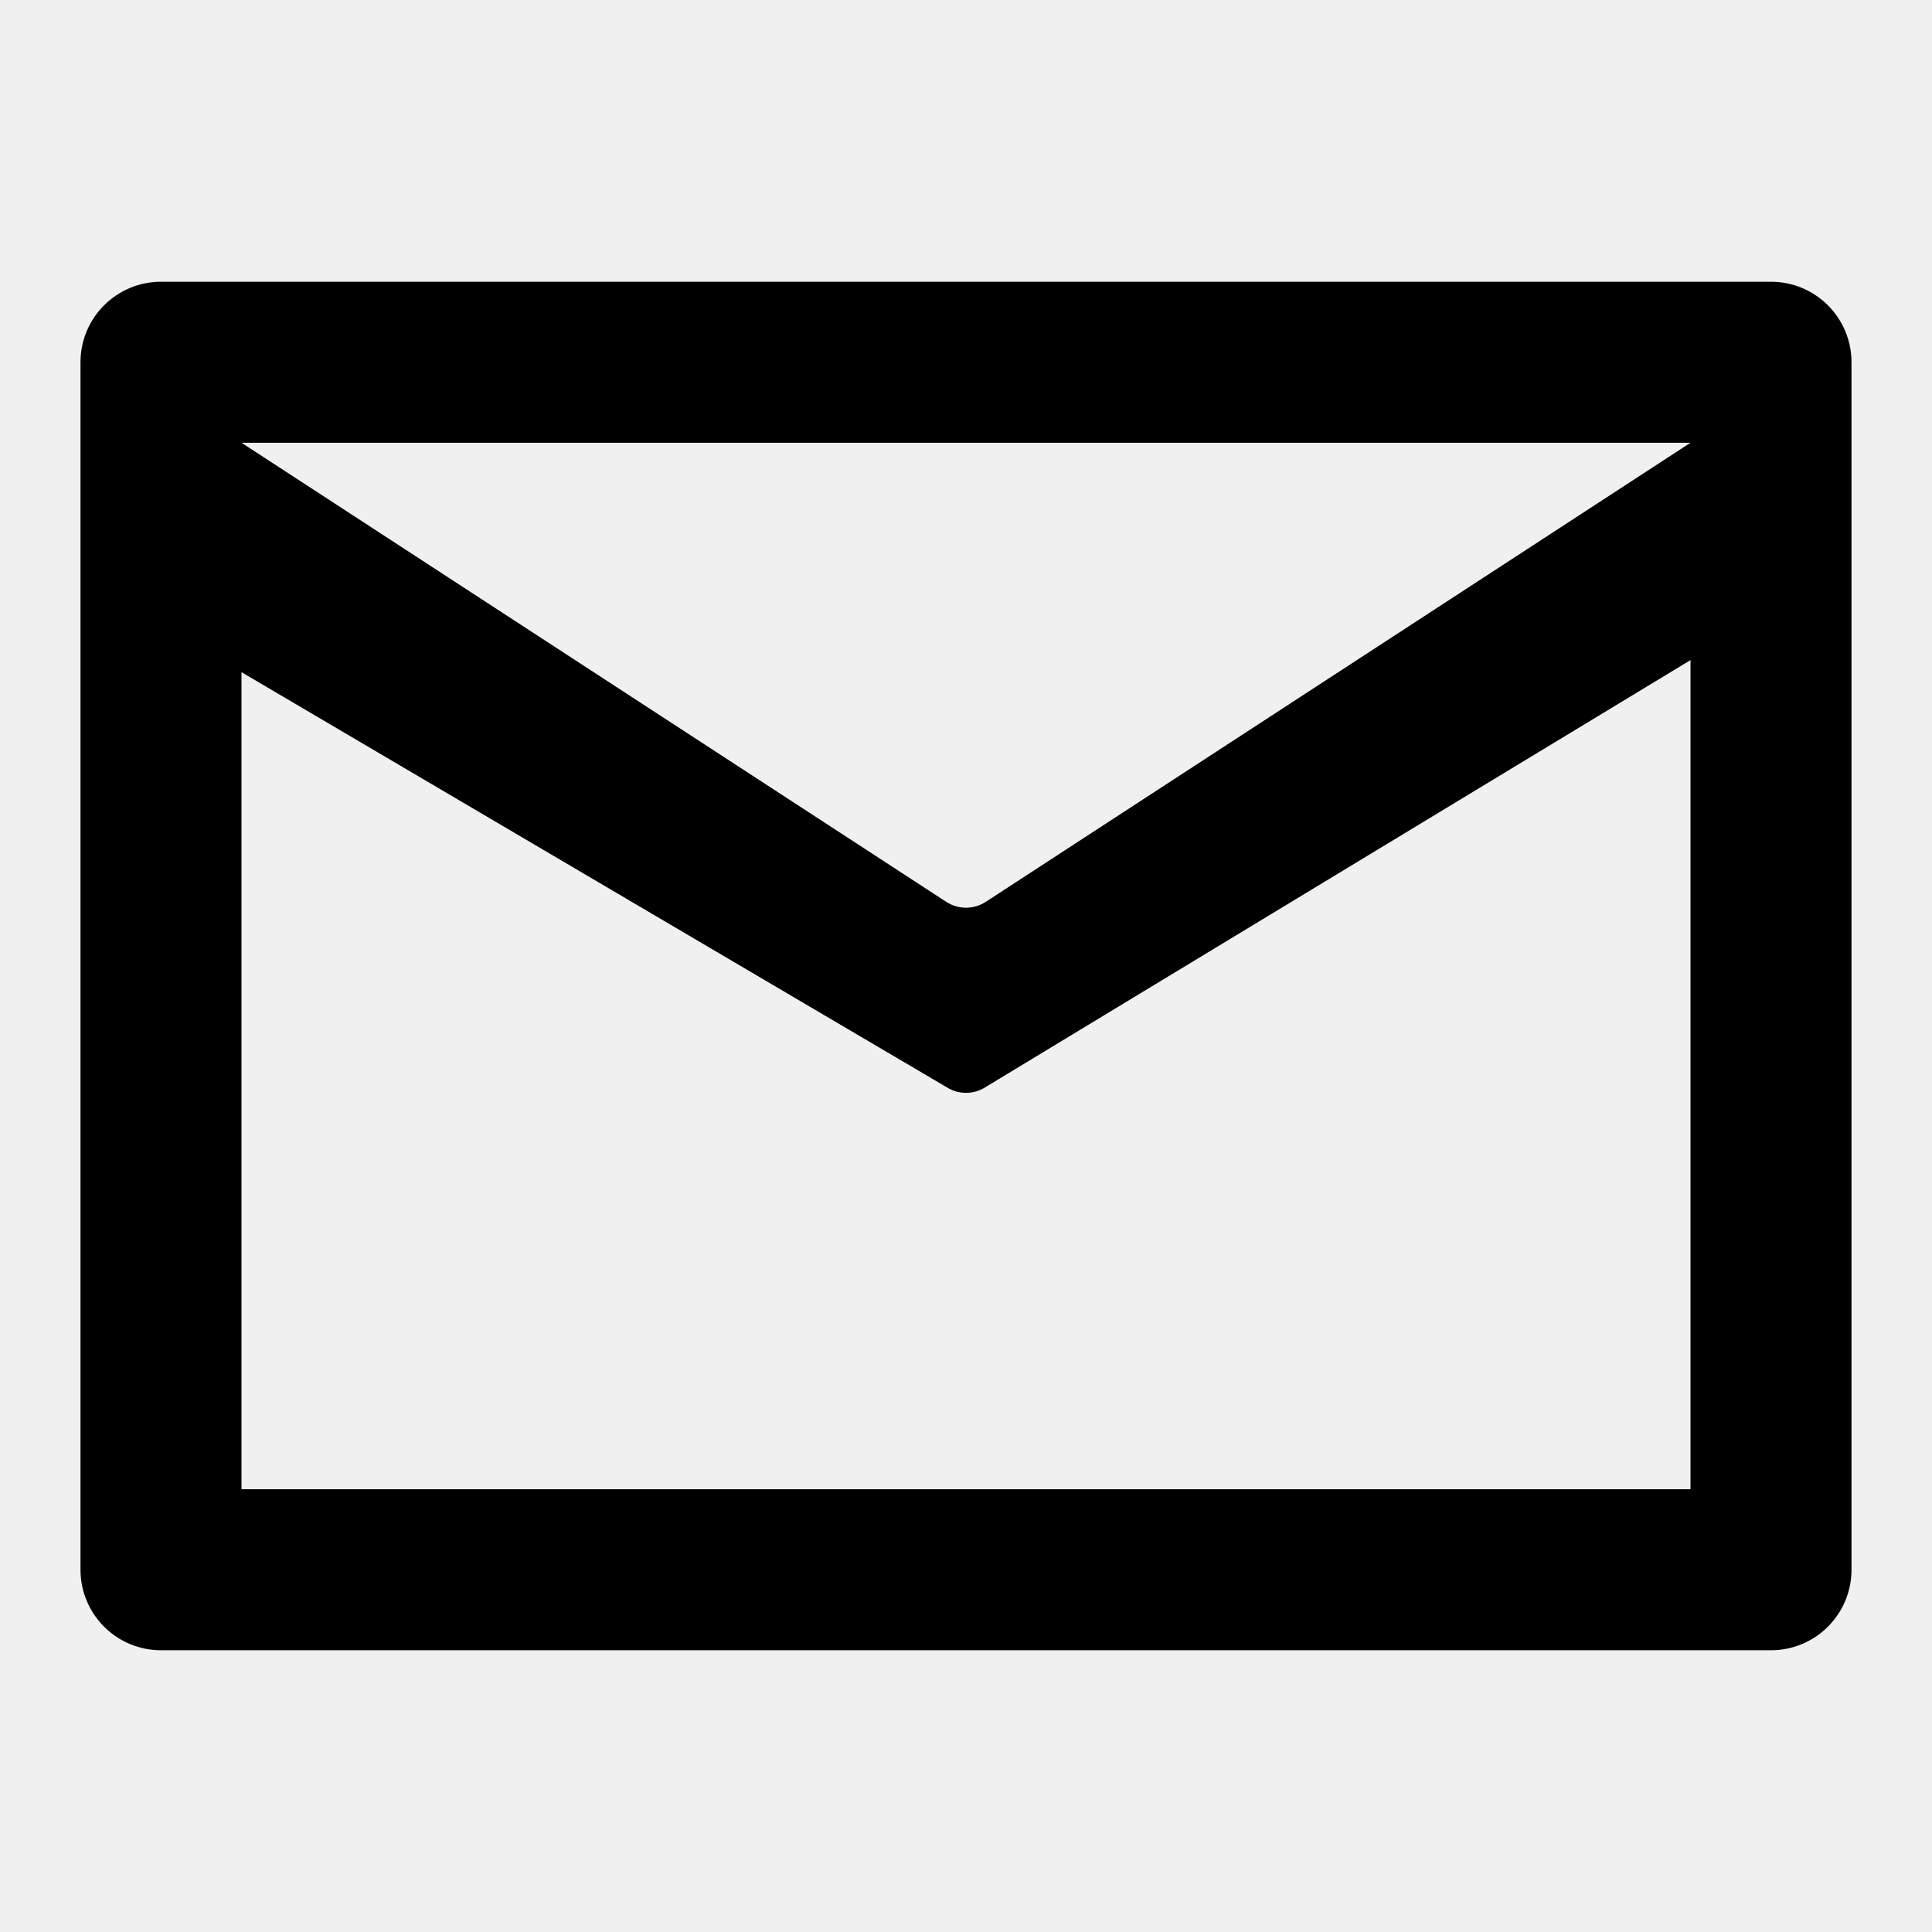
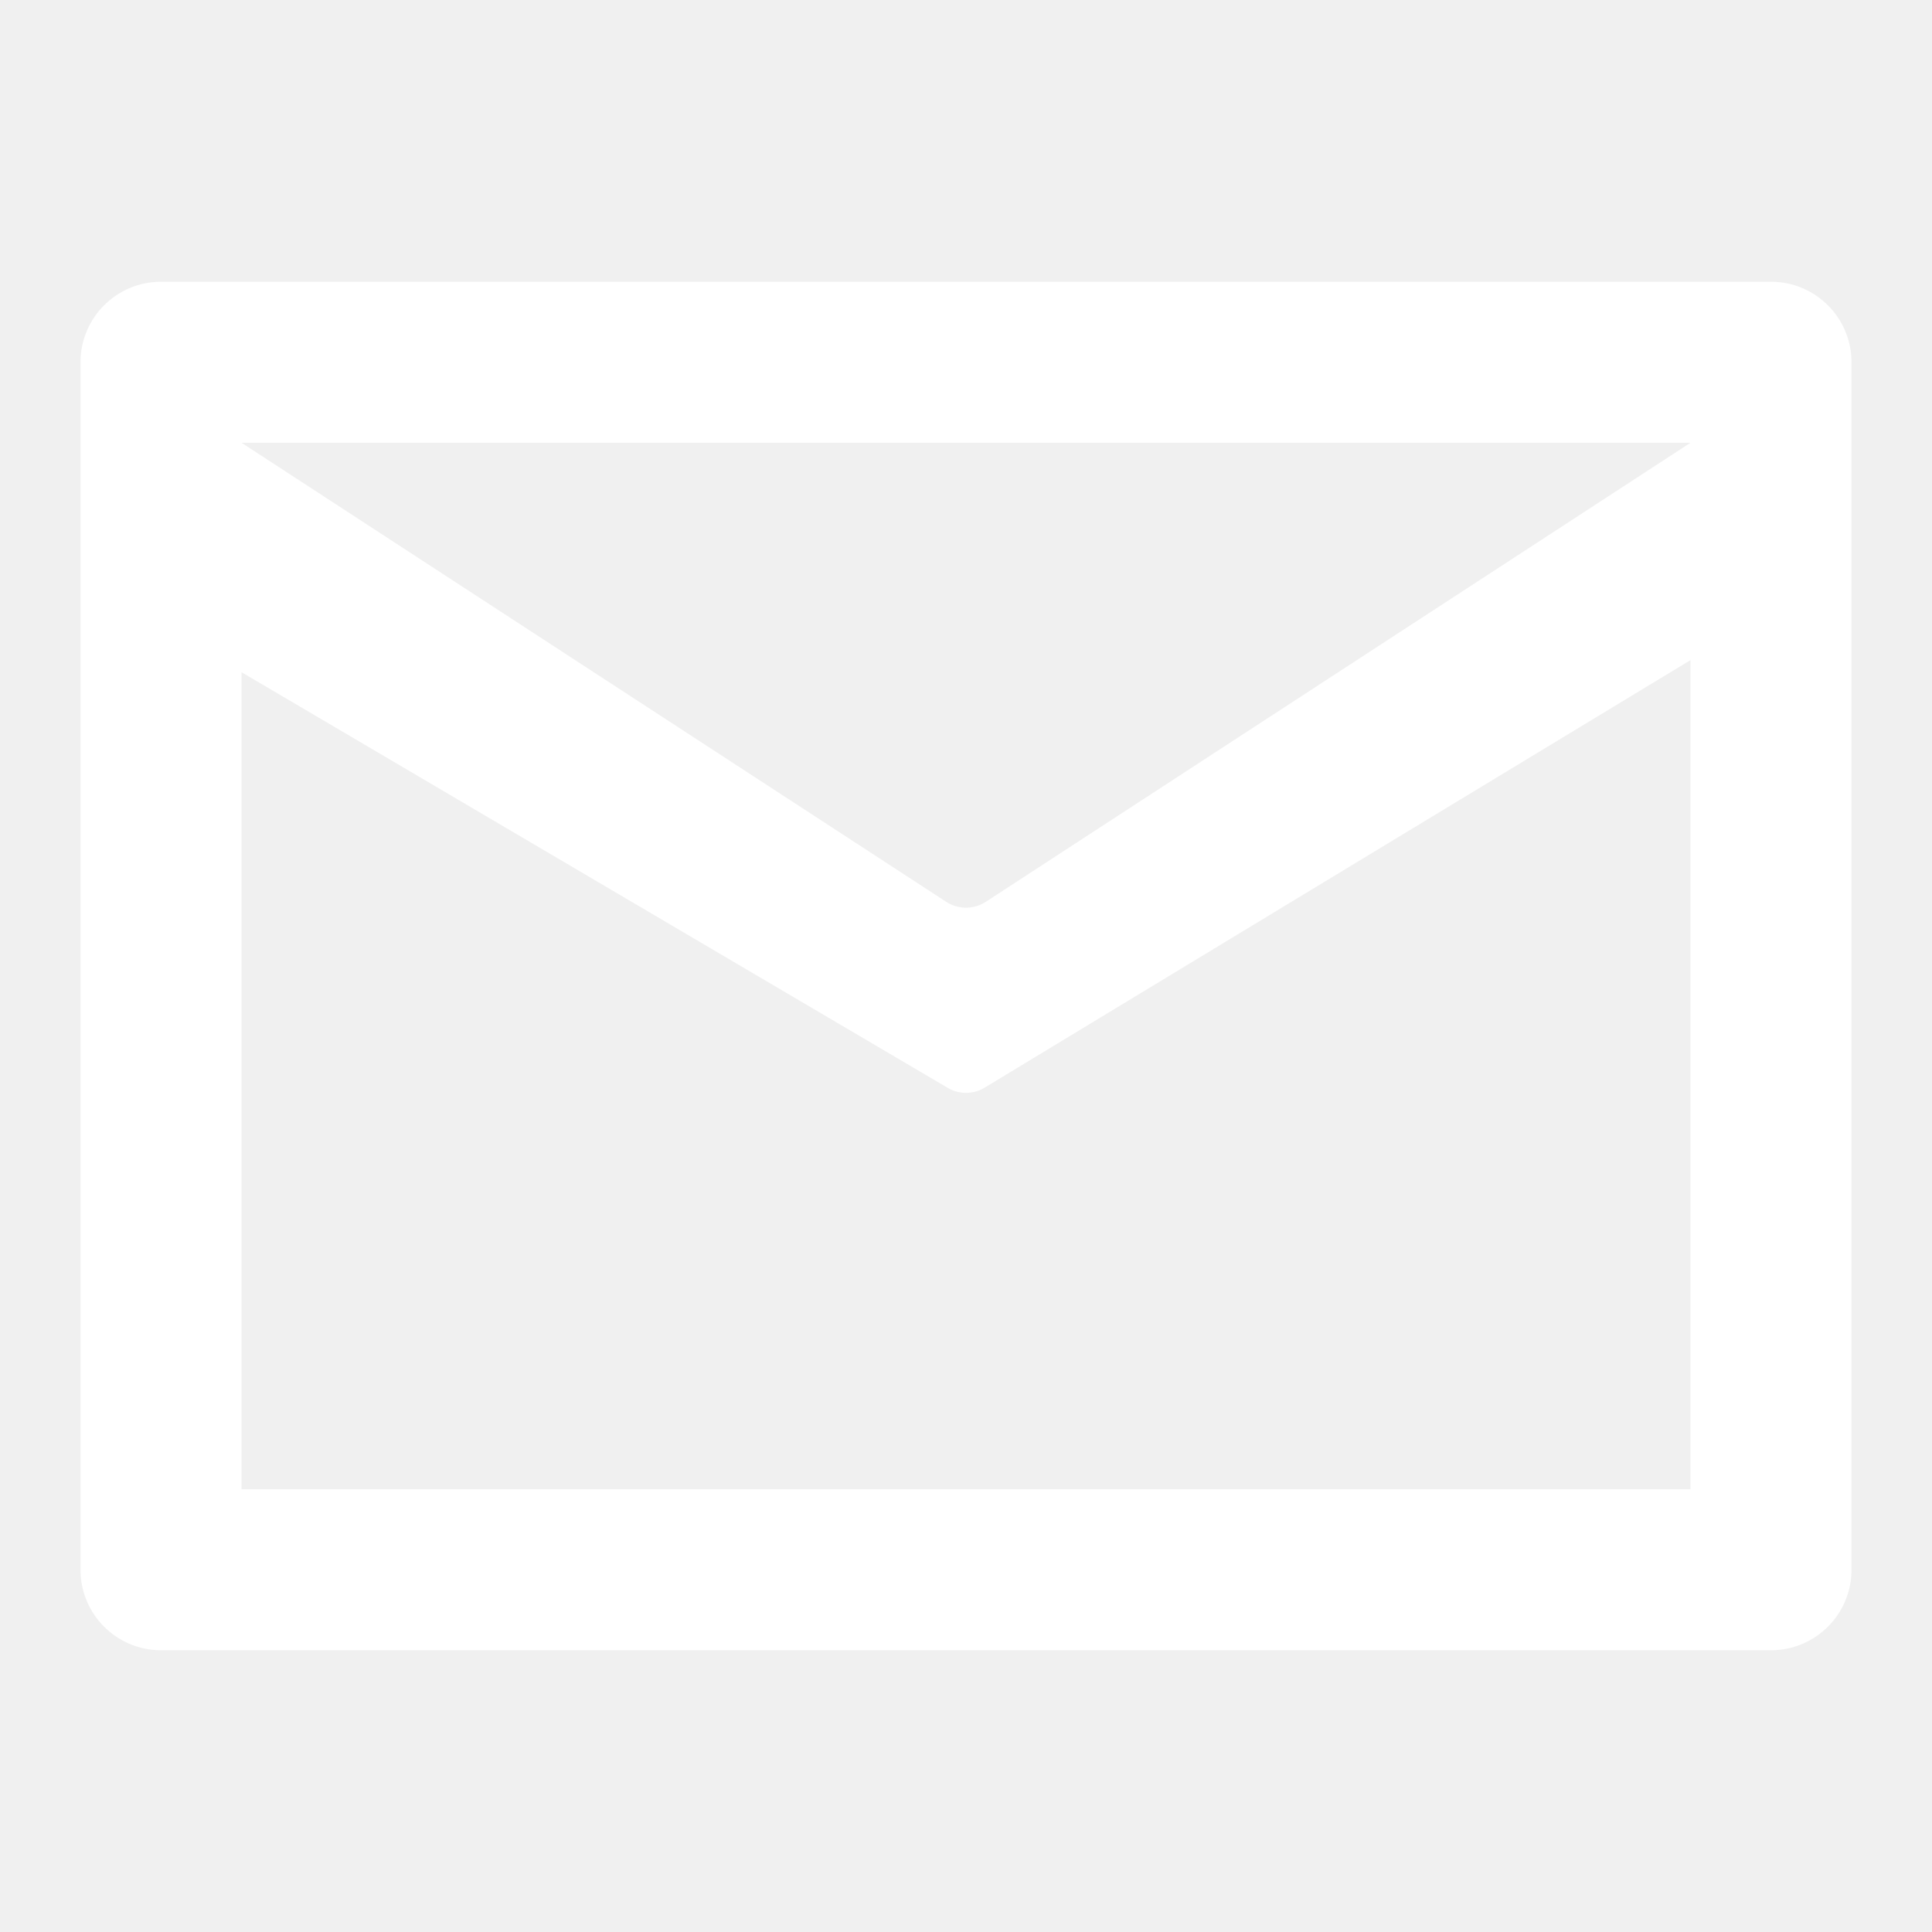
<svg xmlns="http://www.w3.org/2000/svg" width="800px" height="800px" viewBox="0 0 48 48">
  <g id="Layer_2" data-name="Layer 2">
    <g id="invisible_box" data-name="invisible box">
      <rect width="48" height="48" fill="none" />
    </g>
-     <g id="icons_Q2" data-name="icons Q2">
+     <g fill="white" id="icons_Q2" data-name="icons Q2">
      <path d="M44,7H4A2,2,0,0,0,2,9V39a2,2,0,0,0,2,2H44a2,2,0,0,0,2-2V9A2,2,0,0,0,44,7ZM42,37H6V16.7L23.5,27a.9.9,0,0,0,1,0L42,16.4ZM24.5,22.4a.9.9,0,0,1-1,0L6,11H42Z" />
    </g>
  </g>
</svg>
